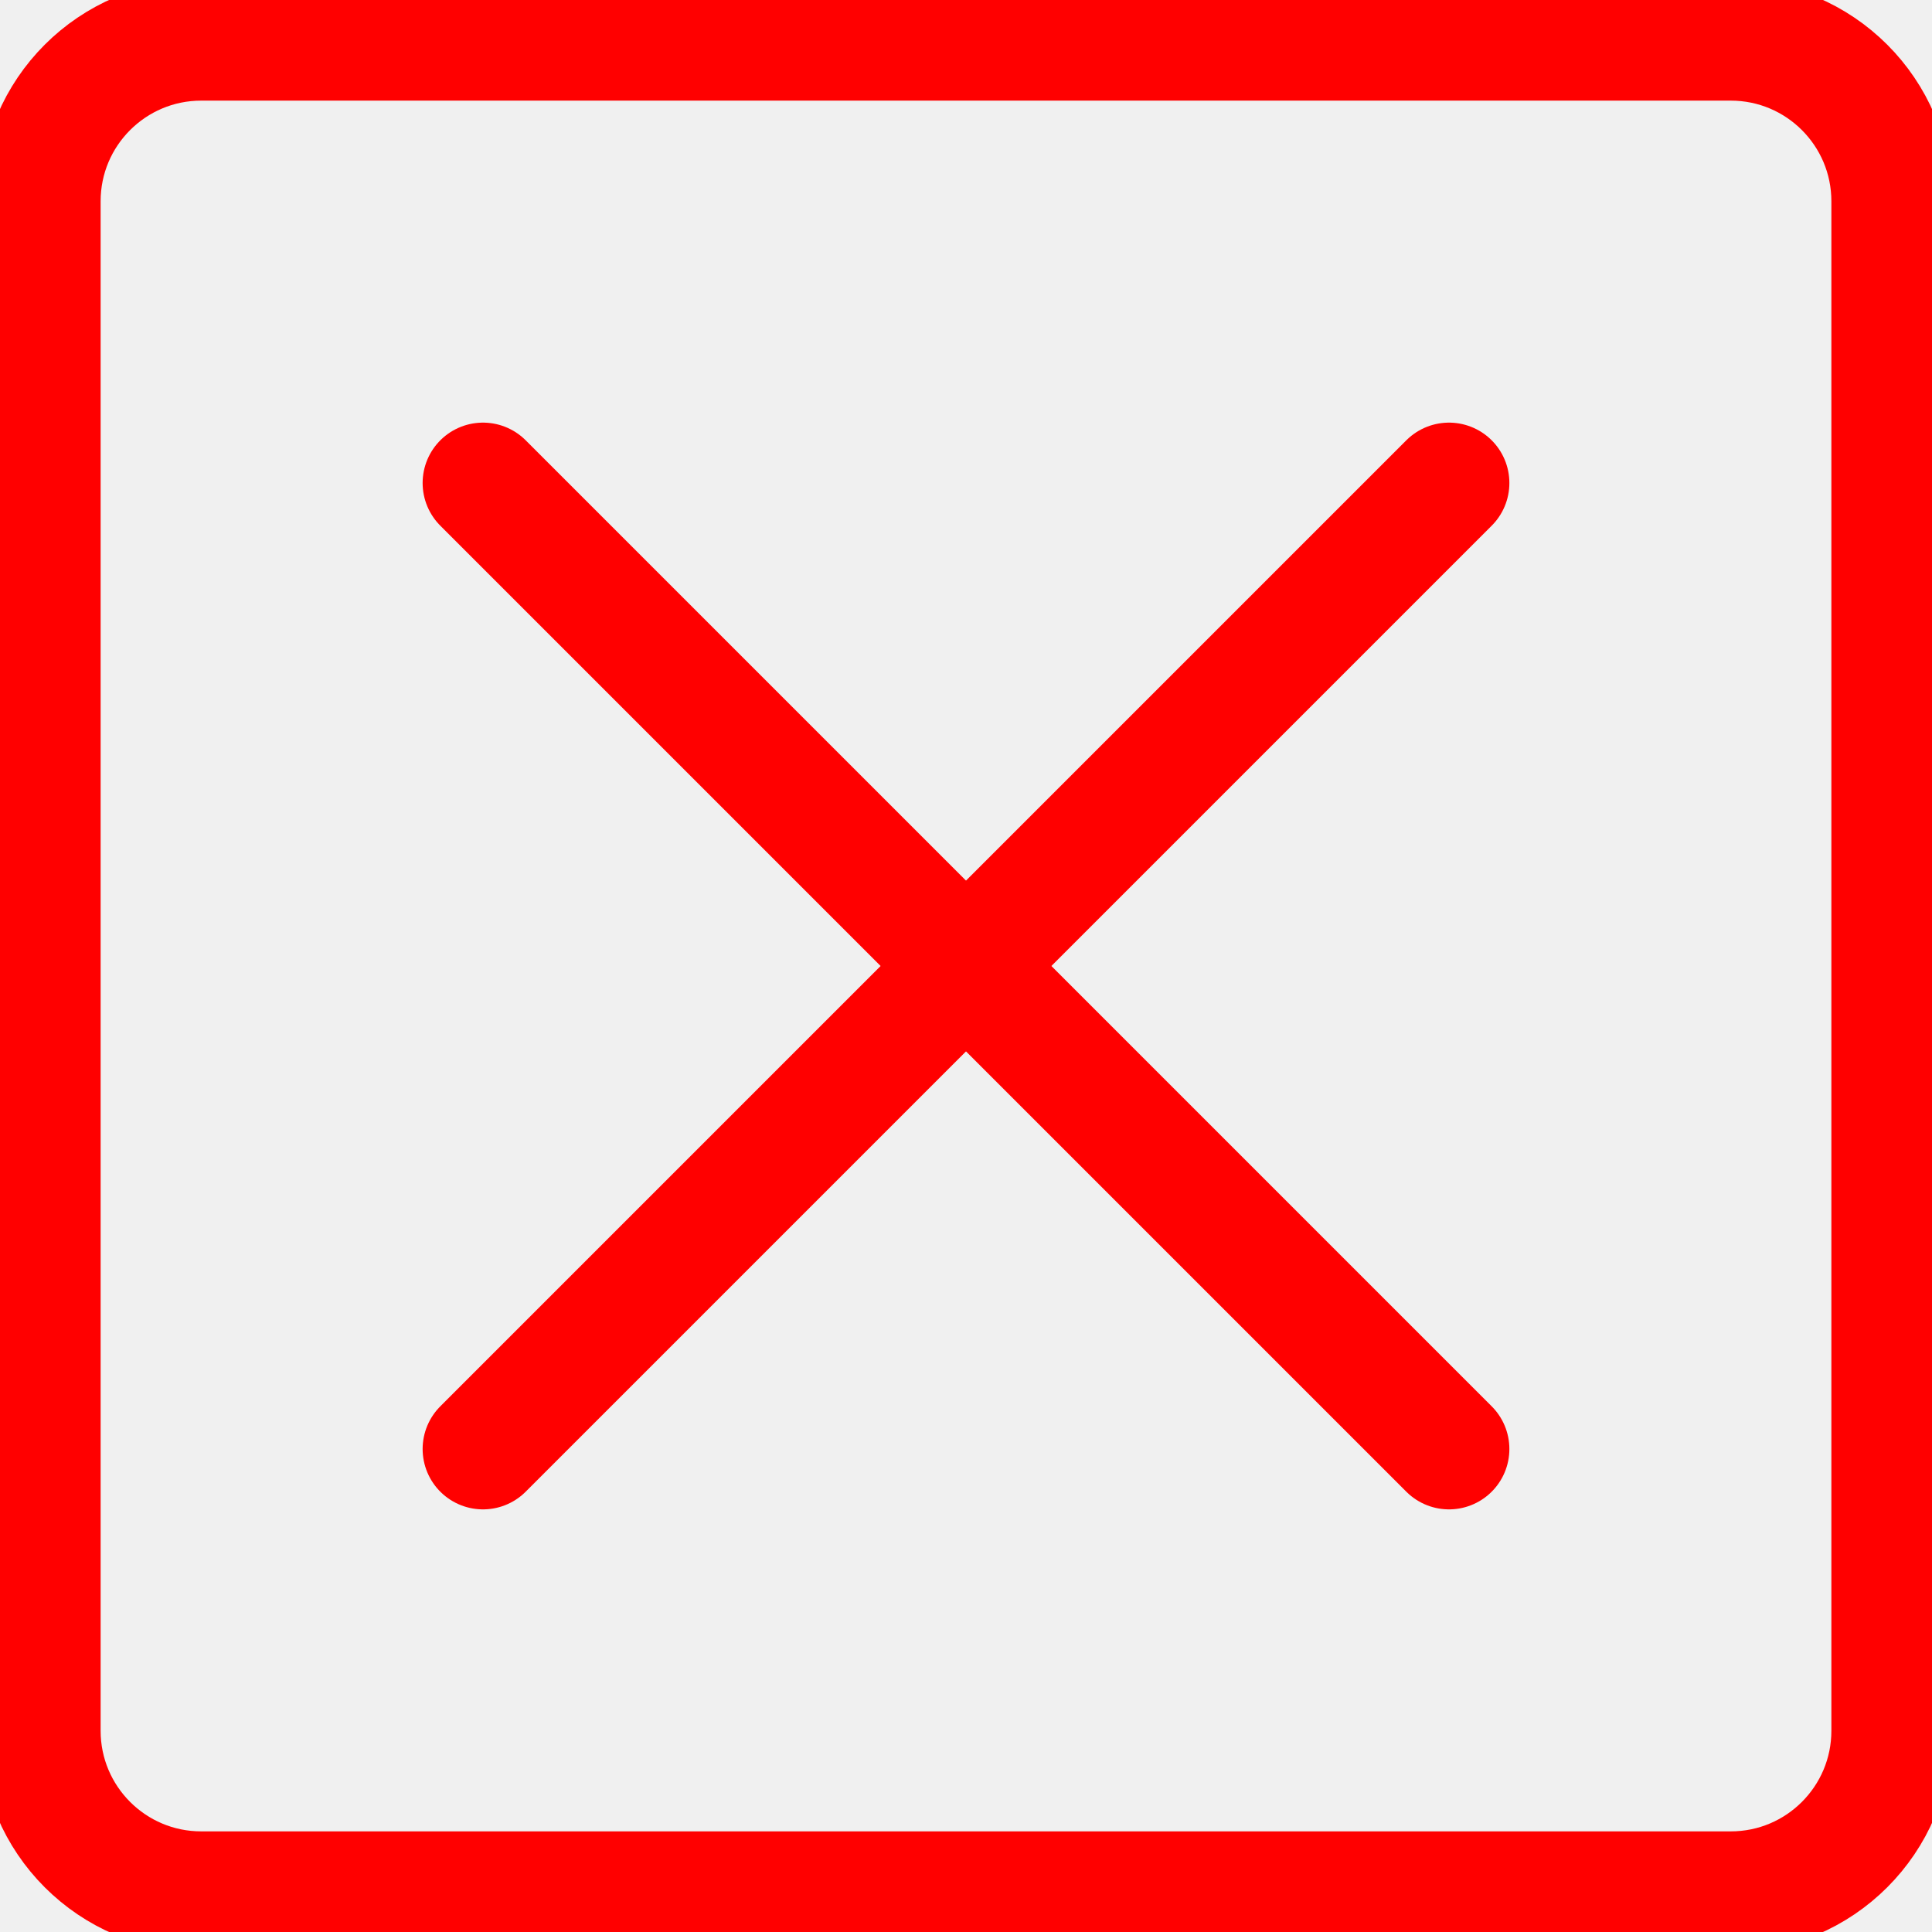
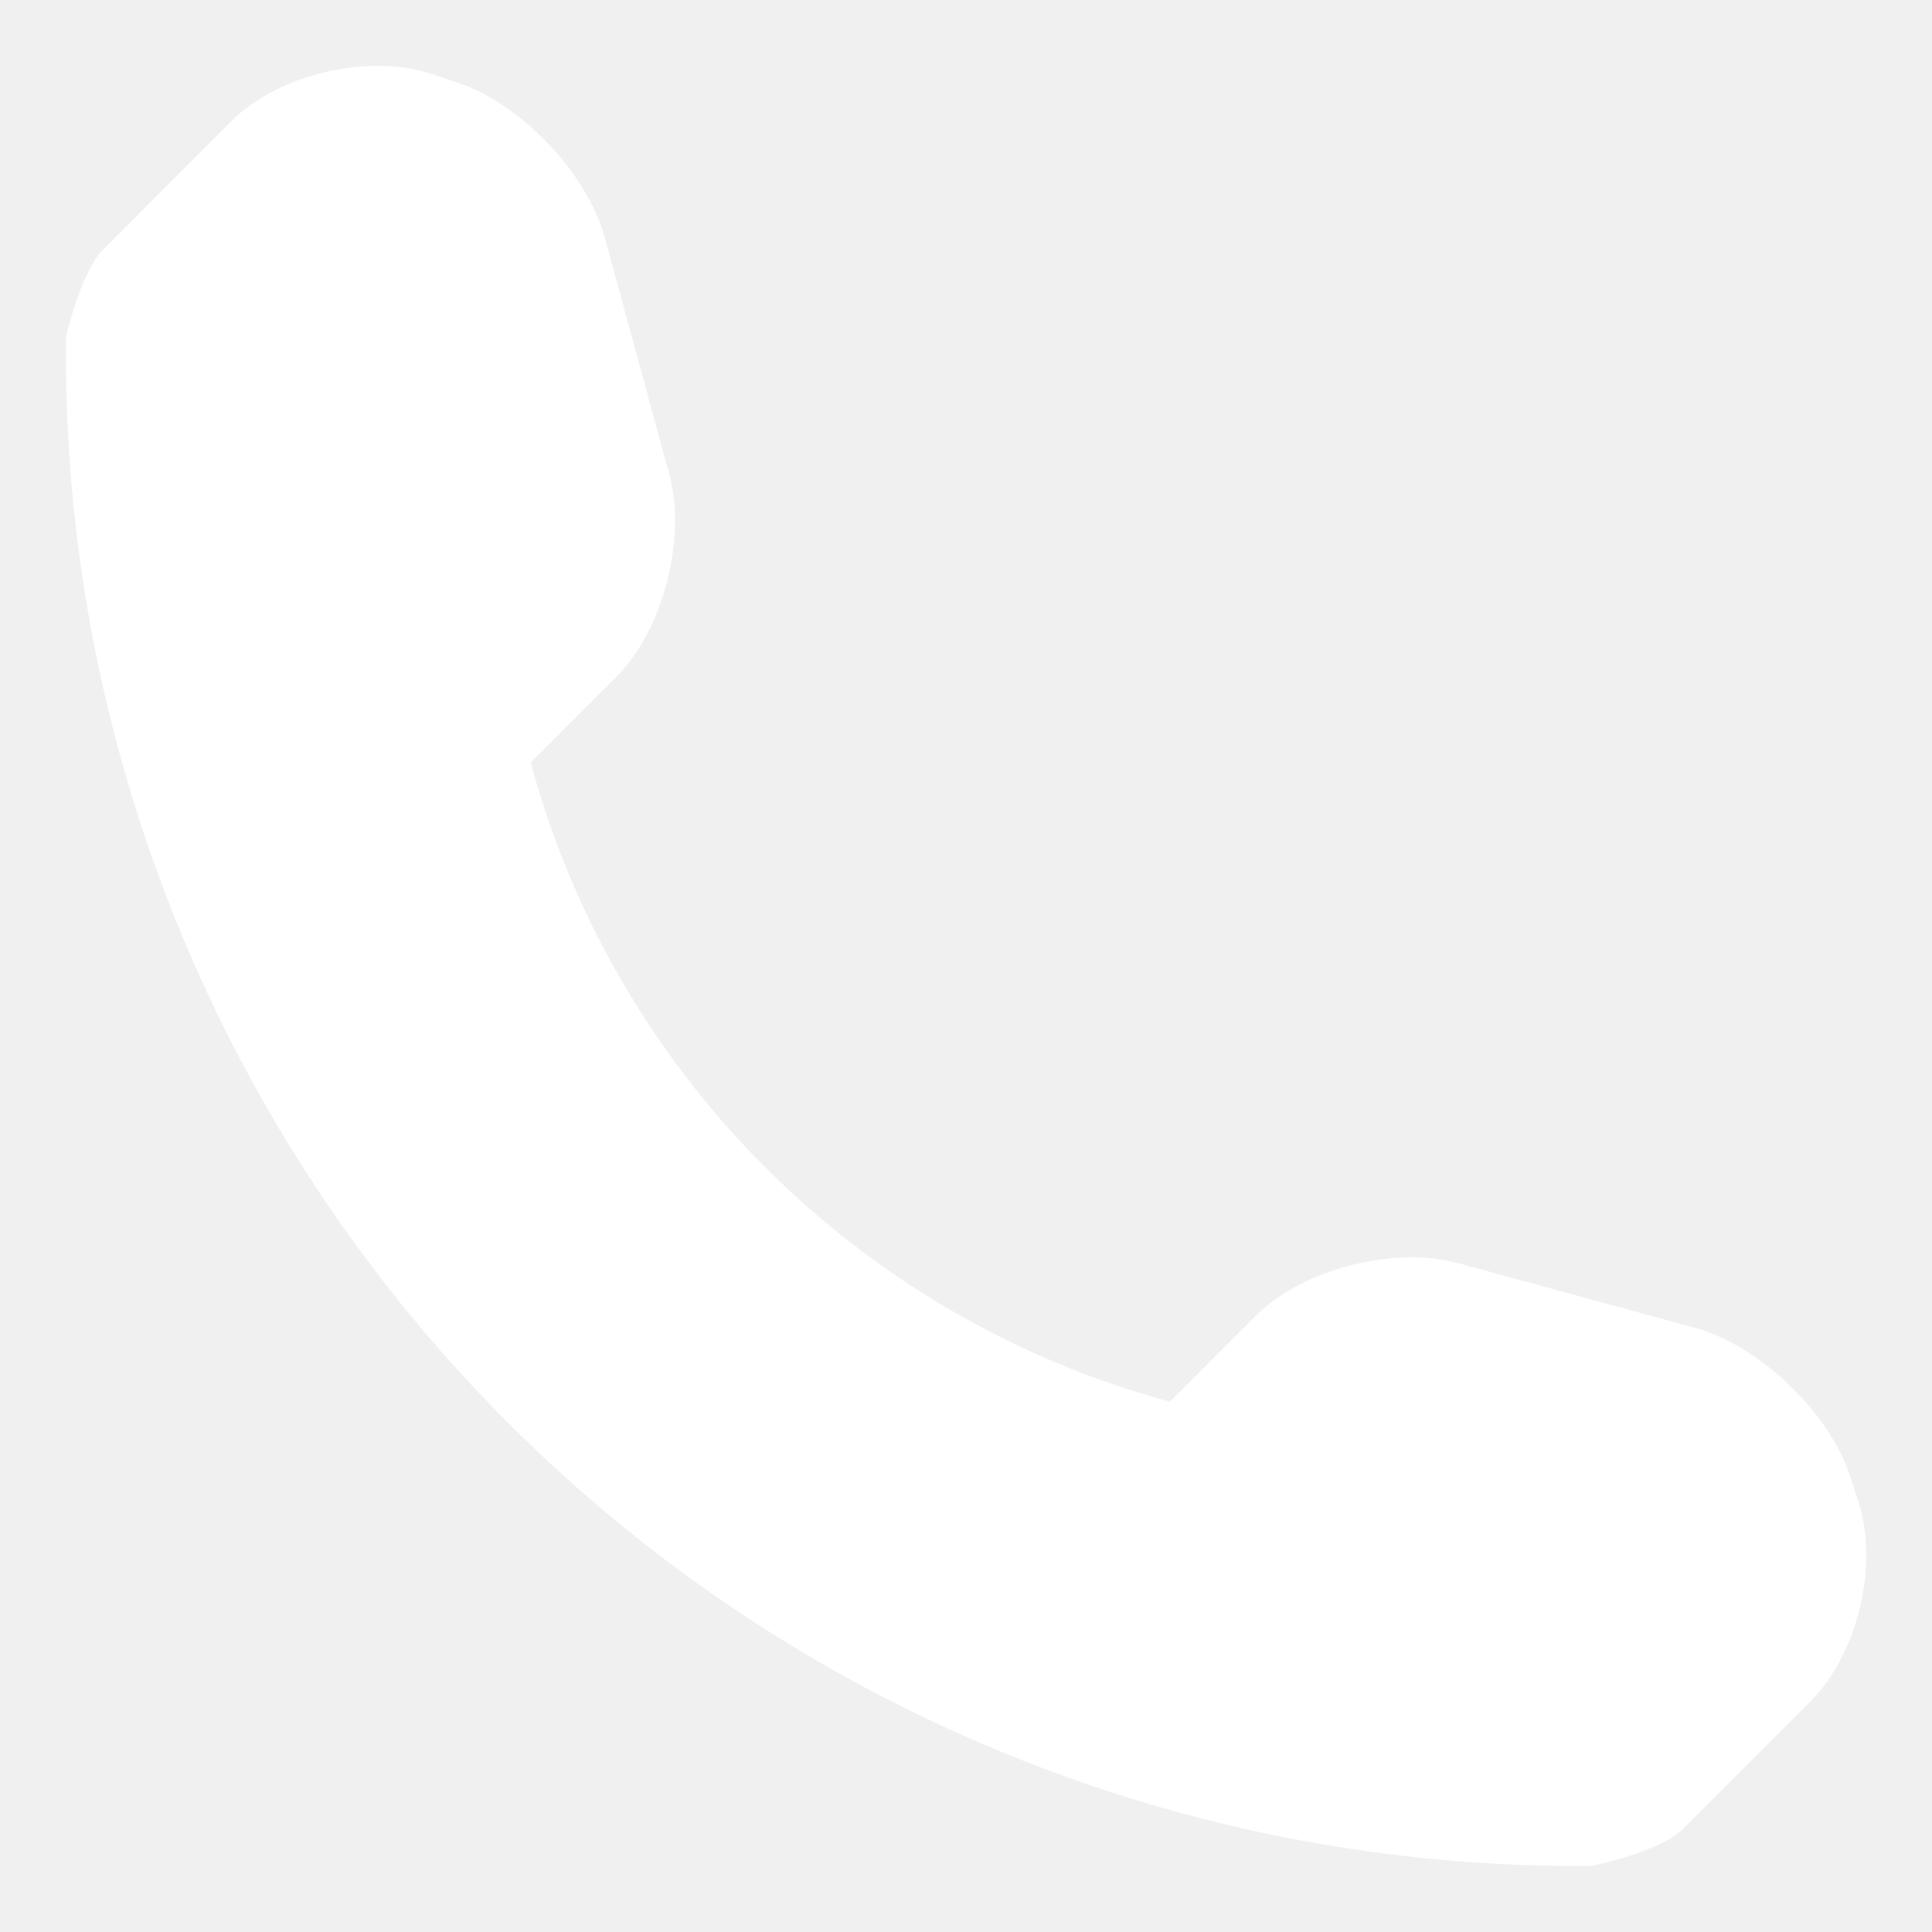
- <svg xmlns="http://www.w3.org/2000/svg" data-name="Layer 1" id="Layer_1" viewBox="0 0 48 48">
-   <defs>
-     <style>.cls-1{fill:none;stroke:red;;stroke-linecap:round;stroke-linejoin:round;stroke-width:3px;}</style>
-   </defs>
-   <rect class="cls-1" height="46" rx="4" ry="4" width="46" x="1" y="1" />
-   <line class="cls-1" x1="12" x2="36" y1="12" y2="36" />
-   <line class="cls-1" x1="12" x2="36" y1="36" y2="12" />
+ <svg xmlns="http://www.w3.org/2000/svg" height="32px" id="Layer_1" style="enable-background:new 0 0 32 32;" version="1.1" viewBox="0 0 32 32" width="32px" xml:space="preserve">
+   <g transform="translate(96 384)">
+     <path d="M-65.224-359.142l-0.147-0.445c-0.353-1.045-1.504-2.135-2.563-2.422l-3.918-1.07c-1.063-0.289-2.578,0.1-3.354,0.877   l-1.418,1.418c-5.153-1.393-9.194-5.434-10.586-10.586l1.418-1.418c0.777-0.777,1.166-2.291,0.878-3.354l-1.068-3.92   c-0.289-1.063-1.381-2.214-2.424-2.563l-0.447-0.15c-1.045-0.348-2.535,0.004-3.313,0.781l-2.12,2.123   c-0.38,0.377-0.621,1.455-0.621,1.459c-0.074,6.734,2.565,13.225,7.33,17.986c4.752,4.752,11.216,7.389,17.931,7.332   c0.035,0,1.145-0.238,1.523-0.615l2.12-2.121C-65.228-356.604-64.875-358.097-65.224-359.142L-65.224-359.142z" fill="#ffffff" />
+   </g>
</svg>
